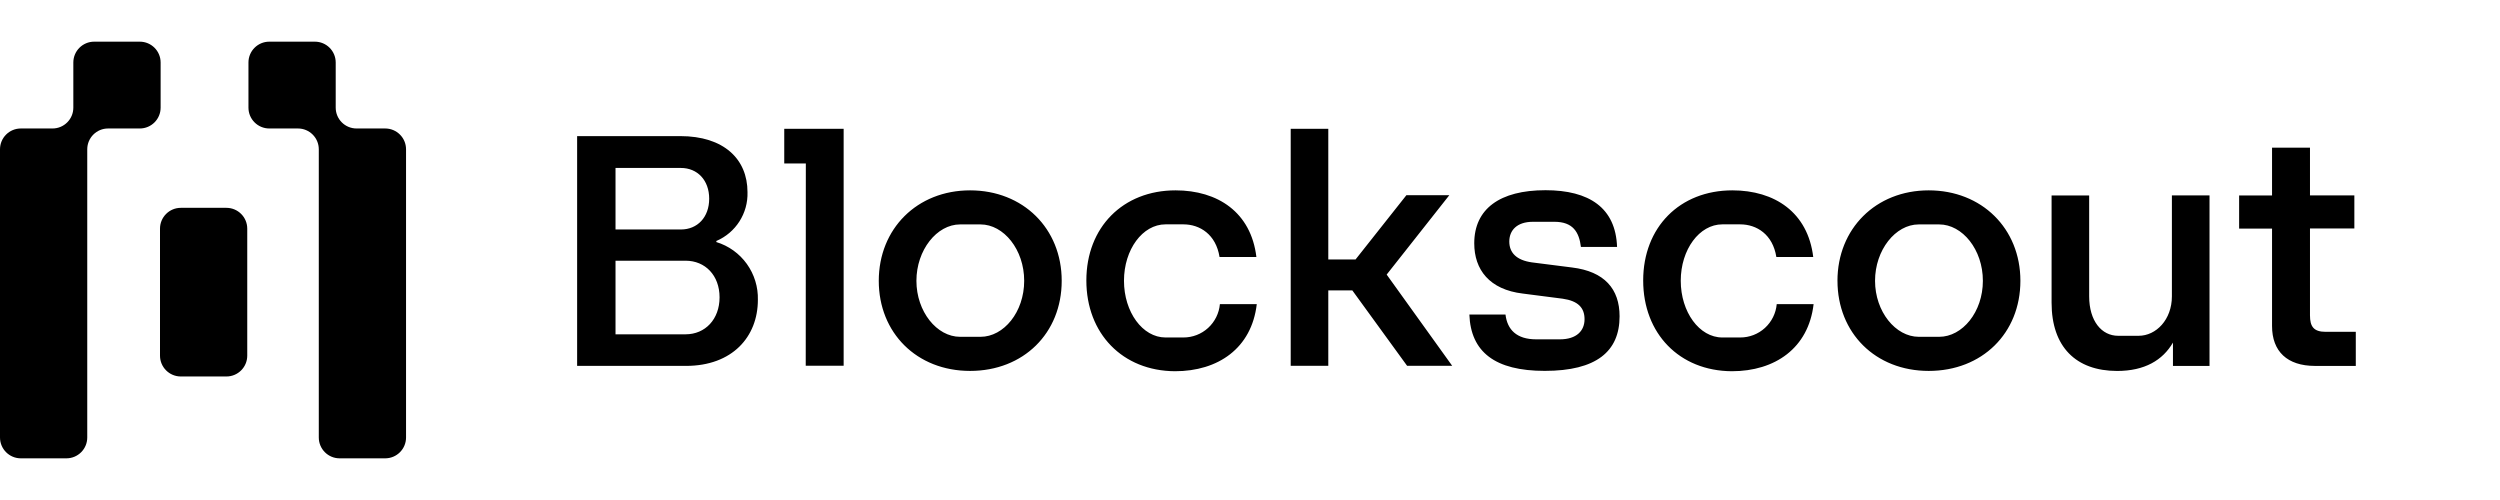
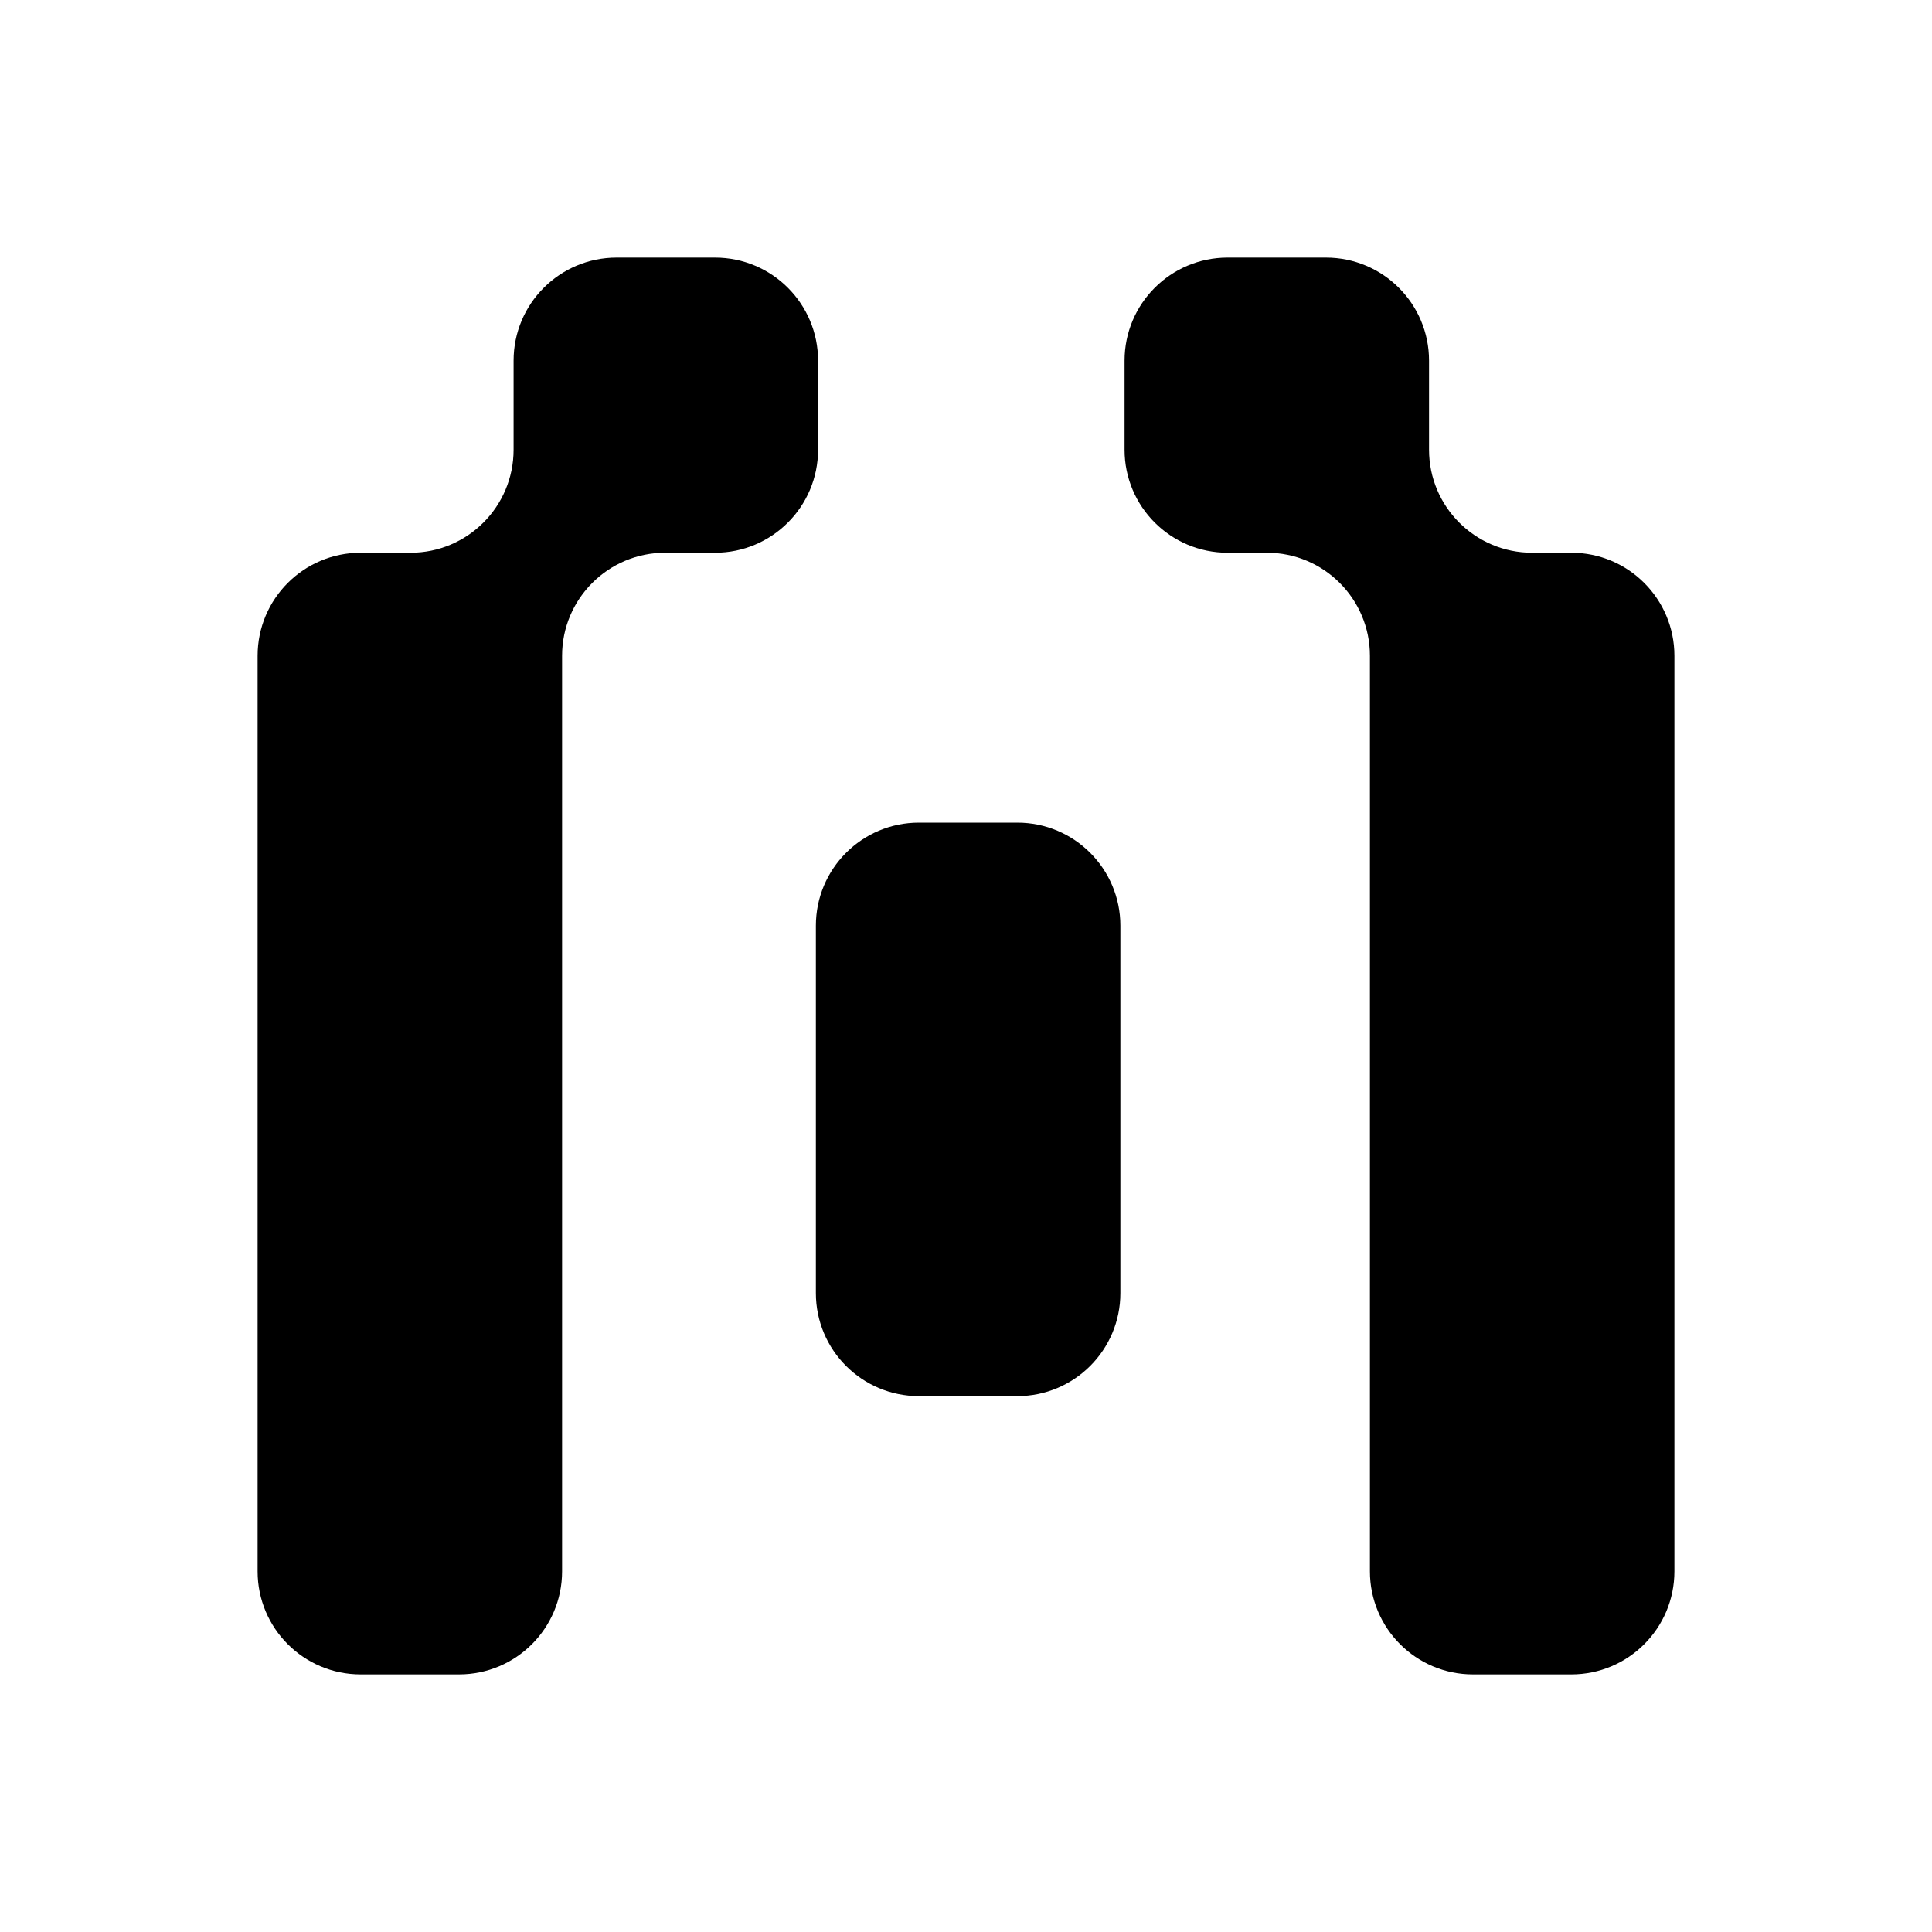
- <svg xmlns="http://www.w3.org/2000/svg" fill="none" viewBox="0 0 120 24">
-   <g fill="currentColor">
-     <path fill-rule="evenodd" d="M7.71 3a1 1 0 0 0-1-1H4.52a1 1 0 0 0-1 1v2.167a1 1 0 0 1-1 1H1a1 1 0 0 0-1 1V21a1 1 0 0 0 1 1h2.188a1 1 0 0 0 1-1V7.167a1 1 0 0 1 1-1H6.71a1 1 0 0 0 1-1zm8.404 0a1 1 0 0 0-1-1h-2.188a1 1 0 0 0-1 1v2.167a1 1 0 0 0 1 1h1.376a1 1 0 0 1 1 1V21a1 1 0 0 0 1 1h2.188a1 1 0 0 0 1-1V7.167a1 1 0 0 0-1-1h-1.376a1 1 0 0 1-1-1zm-4.246 7.976a1 1 0 0 0-1-1H8.68a1 1 0 0 0-1 1v6.095a1 1 0 0 0 1 1h2.188a1 1 0 0 0 1-1z" clip-rule="evenodd" />
-     <path d="M27.702 6.533h4.948c2.095 0 3.23 1.103 3.23 2.69a2.466 2.466 0 0 1-1.495 2.344v.052a2.81 2.81 0 0 1 1.463 1.049 2.83 2.83 0 0 1 .53 1.725c0 1.774-1.228 3.17-3.453 3.17h-5.223zm4.982 4.482c.79 0 1.357-.585 1.357-1.477 0-.89-.567-1.476-1.357-1.476h-3.139v2.953zm.223 5.032c.945 0 1.632-.724 1.632-1.775s-.687-1.758-1.632-1.758h-3.362v3.533zm5.773-8.202h-1.036V6.181h2.851v11.375h-1.82zm3.501 5.635c0-2.5 1.84-4.343 4.383-4.343s4.398 1.827 4.398 4.342c0 2.516-1.838 4.325-4.398 4.325s-4.383-1.826-4.383-4.325zm3.902 2.687h.982c1.117 0 2.096-1.189 2.096-2.688s-.982-2.707-2.096-2.707h-.982c-1.116 0-2.095 1.23-2.095 2.707s.979 2.688 2.095 2.688zm6.062-2.705c0-2.55 1.755-4.325 4.28-4.325 2.027 0 3.625 1.051 3.882 3.2h-1.769c-.172-1.085-.945-1.568-1.735-1.568h-.859c-1.1 0-1.993 1.206-1.993 2.708s.893 2.722 1.993 2.722h.859a1.75 1.75 0 0 0 1.187-.459 1.76 1.76 0 0 0 .565-1.143h1.77c-.246 2.12-1.856 3.222-3.927 3.222-2.518-.015-4.253-1.807-4.253-4.357zm9.809-7.281h1.804v6.274h1.308l2.44-3.084h2.06L66.56 13.18l3.144 4.377H67.54l-2.629-3.619h-1.153v3.619h-1.804zm8.575 8.918h1.735c.086.724.532 1.189 1.472 1.189h1.136c.808 0 1.186-.414 1.186-.965s-.31-.879-1.048-.985l-1.91-.246c-1.614-.19-2.336-1.154-2.336-2.412 0-1.654 1.227-2.55 3.419-2.55 2.098 0 3.37.844 3.436 2.722h-1.735c-.086-.706-.378-1.206-1.272-1.206H73.58c-.773 0-1.134.414-1.134.948s.344.896 1.083 1l1.926.245c1.563.19 2.285 1.034 2.285 2.344 0 1.688-1.117 2.619-3.59 2.619-2.393.002-3.554-.911-3.62-2.703zm8.344-1.637c0-2.55 1.752-4.325 4.28-4.325 2.027 0 3.624 1.051 3.882 3.2h-1.77c-.171-1.085-.944-1.568-1.735-1.568h-.858c-1.102 0-1.996 1.206-1.996 2.708s.894 2.722 1.996 2.722h.858a1.75 1.75 0 0 0 1.188-.459 1.76 1.76 0 0 0 .565-1.143h1.77c-.246 2.12-1.856 3.222-3.927 3.222-2.516-.015-4.253-1.807-4.253-4.357zm9.325.018c0-2.5 1.838-4.343 4.38-4.343 2.543 0 4.401 1.827 4.401 4.342 0 2.516-1.838 4.325-4.4 4.325s-4.38-1.826-4.38-4.325zm3.9 2.687h.982c1.116 0 2.098-1.189 2.098-2.688s-.982-2.707-2.098-2.707h-.982c-1.117 0-2.096 1.23-2.096 2.707s.984 2.688 2.1 2.688zm6.378-1.637V9.381h1.804v4.842c0 1.189.601 1.895 1.391 1.895h.982c.842 0 1.598-.775 1.598-1.895V9.38h1.806v8.184h-1.755v-1.12c-.491.845-1.357 1.362-2.68 1.362-1.978-.003-3.146-1.157-3.146-3.277zm10.582 1.12v-4.677h-1.58V9.381h1.58V7.087h1.821V9.38h2.13v1.585h-2.13v4.17c0 .534.172.793.756.793h1.443v1.636h-1.963c-1.321-.002-2.057-.691-2.057-1.915z" />
-   </g>
+ <svg xmlns="http://www.w3.org/2000/svg" fill="none" viewBox="0 0 30 30">
+   <path fill-rule="evenodd" clip-rule="evenodd" d="M12.703 5.6a1.6 1.6 0 0 0-1.6-1.6H9.575a1.6 1.6 0 0 0-1.6 1.6v1.383a1.6 1.6 0 0 1-1.6 1.6H5.6a1.6 1.6 0 0 0-1.6 1.6V24.4A1.6 1.6 0 0 0 5.6 26h1.528a1.6 1.6 0 0 0 1.6-1.6V10.183a1.6 1.6 0 0 1 1.6-1.6h.775a1.6 1.6 0 0 0 1.6-1.6V5.6Zm9.487 0a1.6 1.6 0 0 0-1.6-1.6h-1.528a1.6 1.6 0 0 0-1.6 1.6v1.383a1.6 1.6 0 0 0 1.6 1.6h.61a1.6 1.6 0 0 1 1.6 1.6V24.4a1.6 1.6 0 0 0 1.6 1.6H24.4a1.6 1.6 0 0 0 1.6-1.6V10.183a1.6 1.6 0 0 0-1.6-1.6h-.61a1.6 1.6 0 0 1-1.6-1.6V5.6Zm-4.793 8.774a1.6 1.6 0 0 0-1.6-1.6h-1.528a1.6 1.6 0 0 0-1.6 1.6v5.705a1.6 1.6 0 0 0 1.6 1.6h1.528a1.6 1.6 0 0 0 1.6-1.6v-5.705Z" fill="currentColor" />
</svg>
